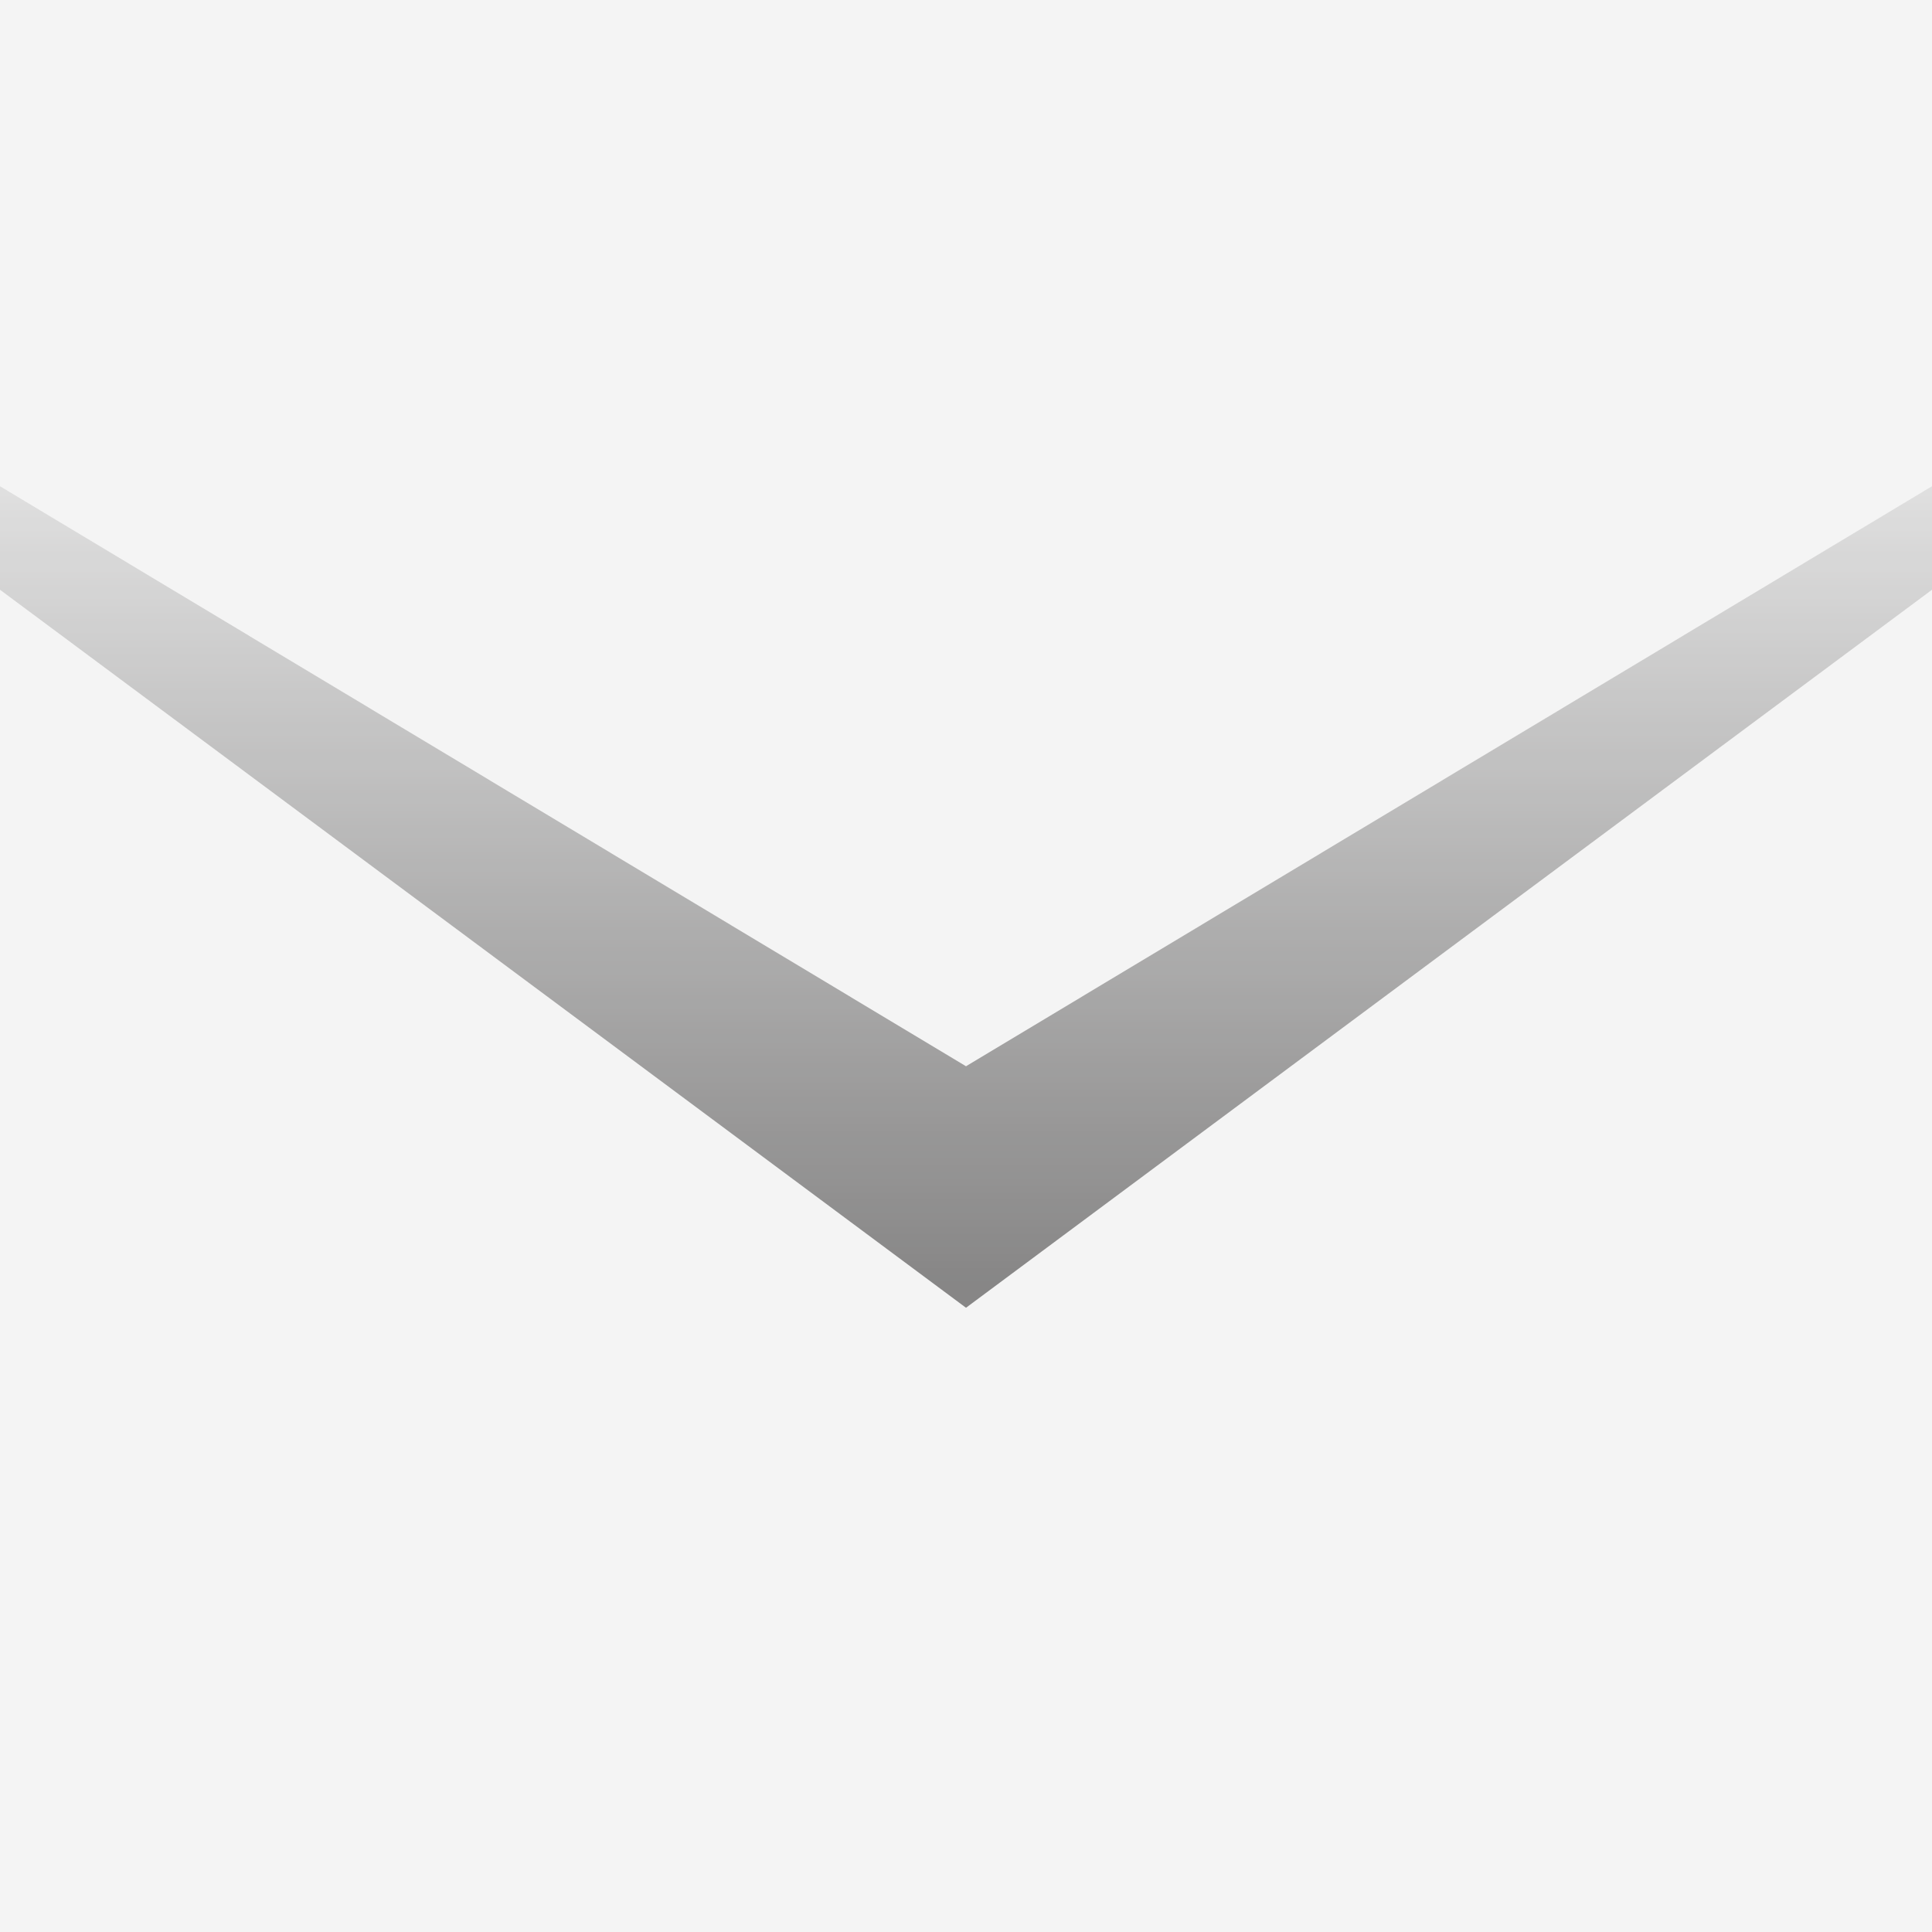
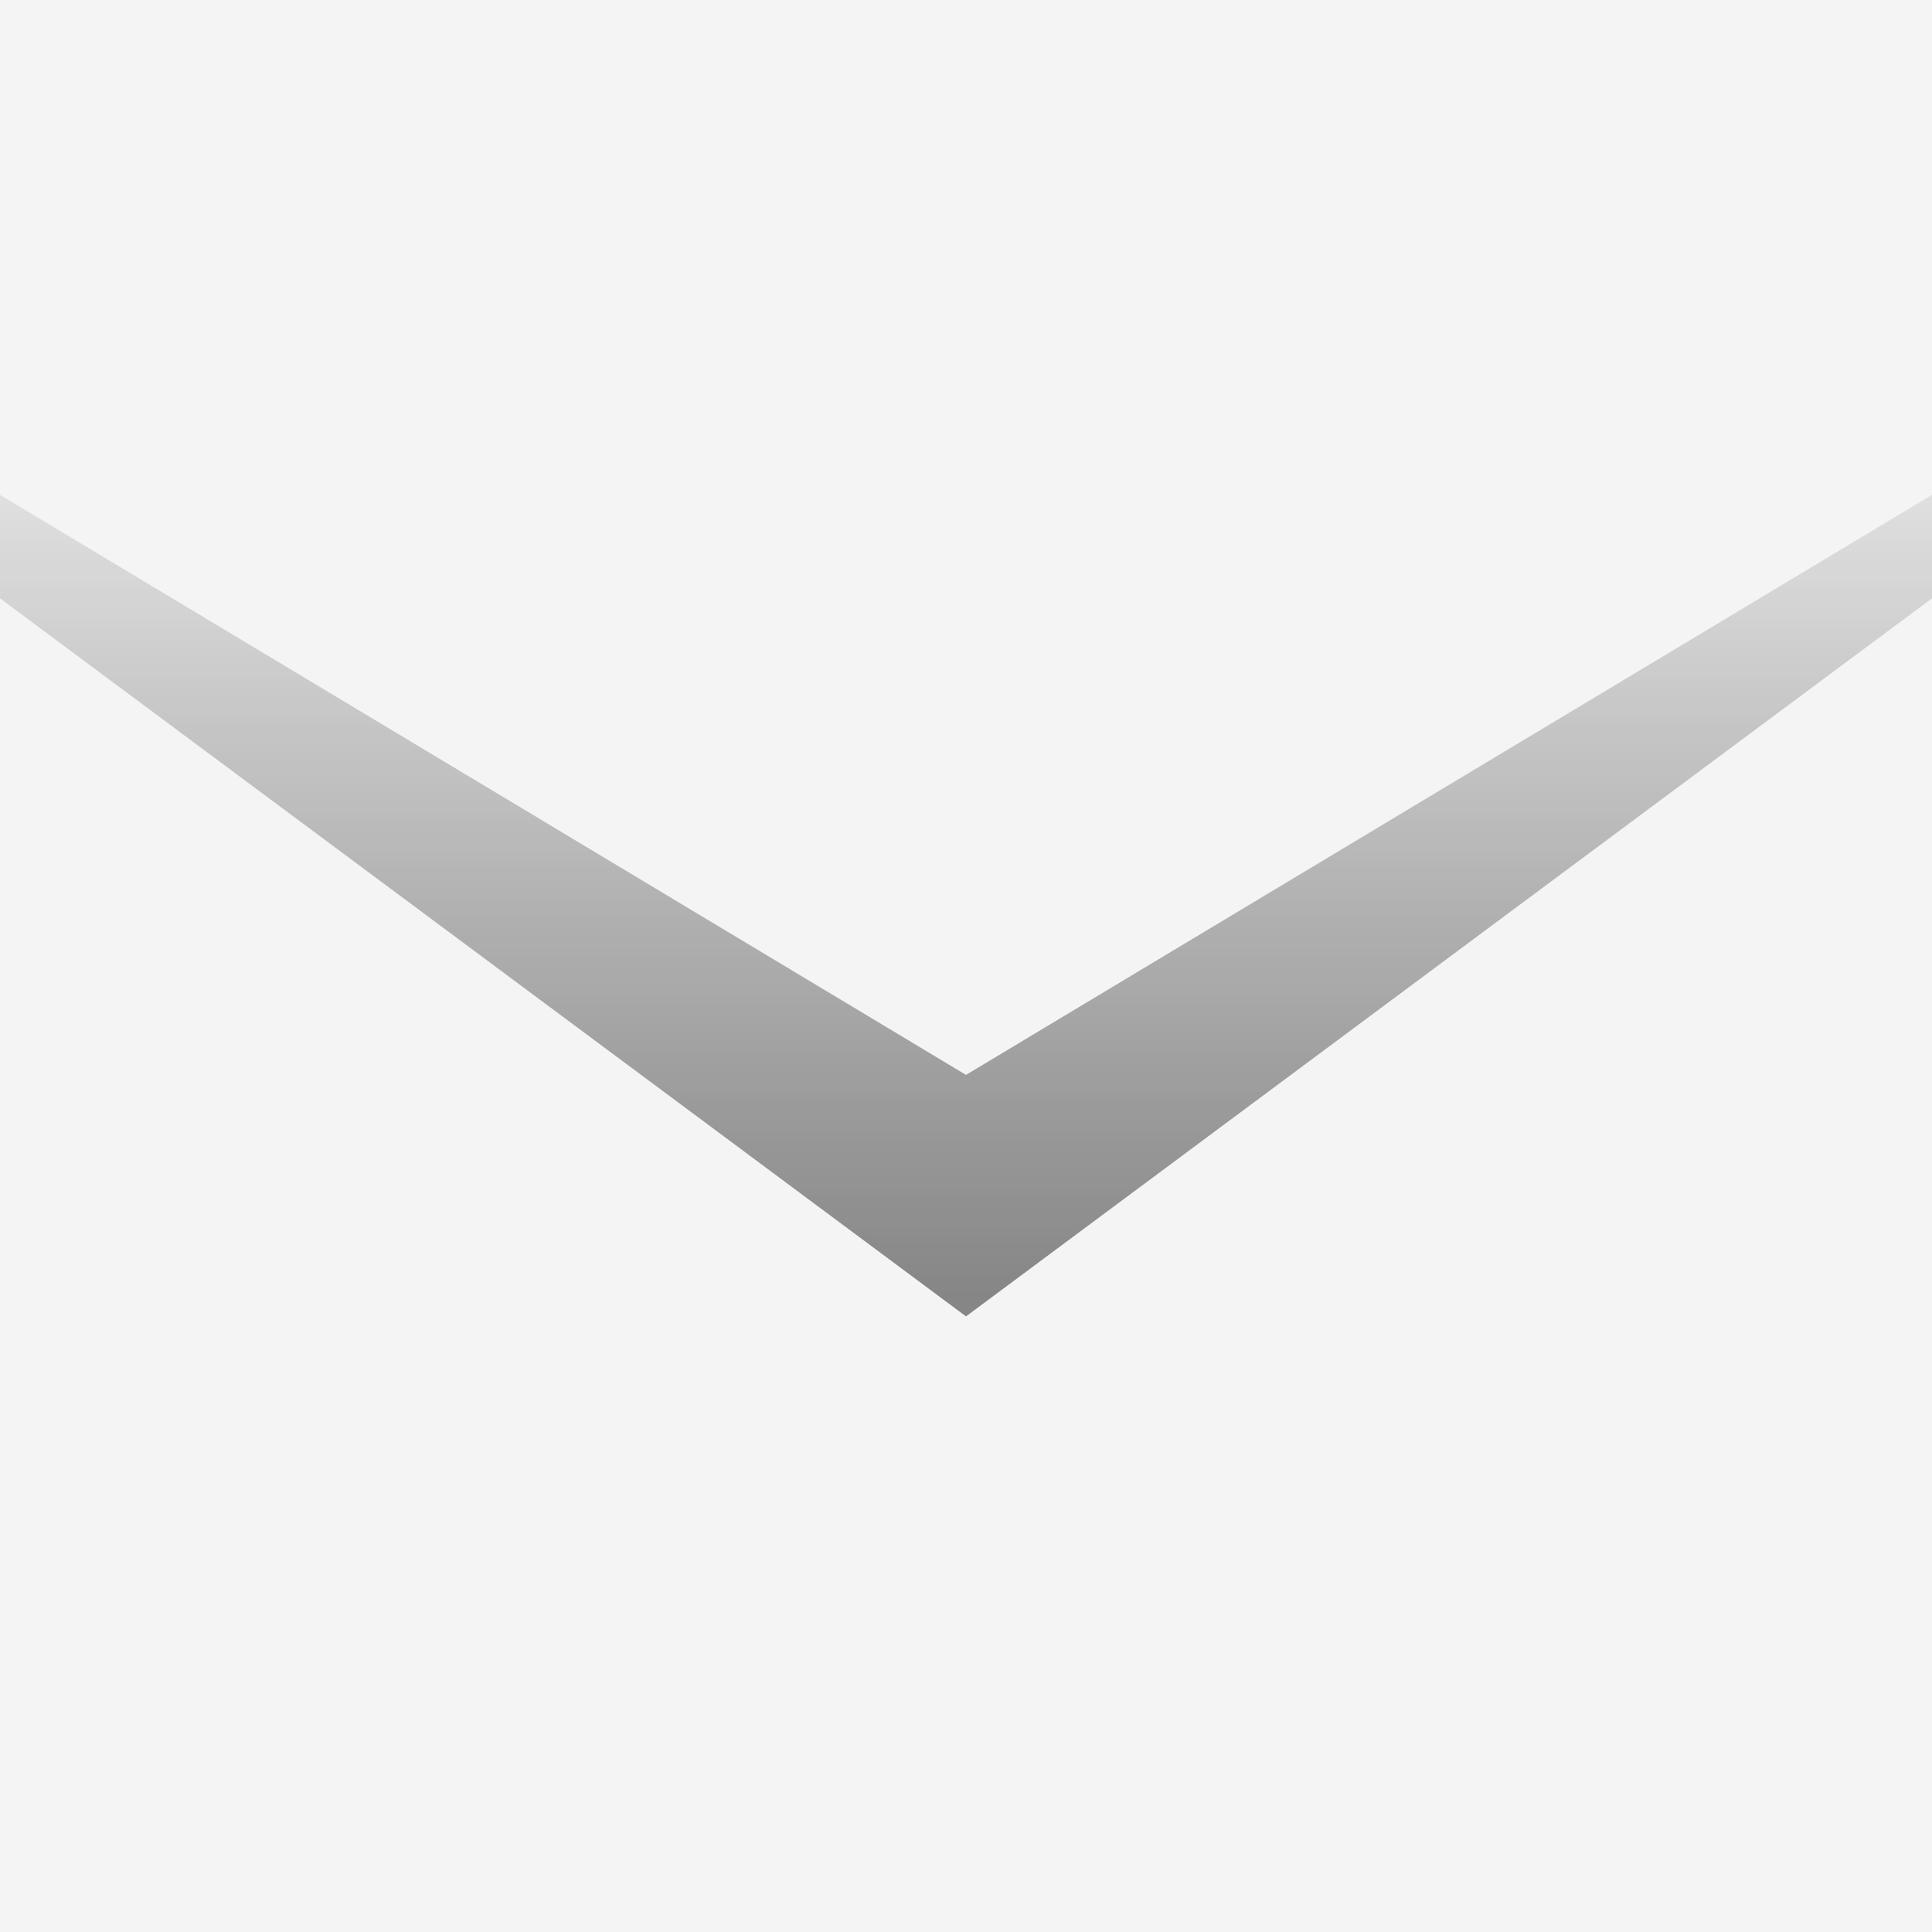
- <svg xmlns="http://www.w3.org/2000/svg" viewBox="0 0 56 56">
+ <svg xmlns="http://www.w3.org/2000/svg" viewBox="0 0 64 64">
  <defs>
-     <linearGradient id="d0a8d265-f4c1-4fac-8b32-8ee28f8539c6" x1="28" y1="12.312" x2="28" y2="37.249" gradientUnits="userSpaceOnUse">
+     <linearGradient id="af216de8-7b38-4be7-befc-964c90336e83" x1="32" y1="14.357" x2="32" y2="42.856" gradientUnits="userSpaceOnUse">
      <stop offset="0" stop-color="#ededed" />
      <stop offset="1" stop-color="#706f6f" />
    </linearGradient>
  </defs>
  <g style="isolation:isolate">
-     <g id="15ccc403-7f58-418e-907b-391d45a71a04" data-name="Mail">
-       <rect width="56" height="56" style="fill:#f4f4f4" />
-       <polygon id="680d7355-d671-4a97-96c4-b1128980d25b" data-name="Mail" points="0 14.094 0 17.094 28 37.906 56 17.094 56 14.094 28 30.906 0 14.094" style="opacity:0.8;mix-blend-mode:multiply;fill:url(#d0a8d265-f4c1-4fac-8b32-8ee28f8539c6)" />
+     <g id="b64a1e06-815a-4f93-9e07-26c5e65acceb" data-name="Mail">
+       <rect id="cf3a76c9-2e38-44bf-b833-8c11ad559376" data-name="BG" width="64" height="64" style="fill:#f4f4f4" />
+       <polygon id="2fb30d22-780d-4f75-97c3-49c24a0e83ca" data-name="Icon" points="0 16.393 0 19.821 32 43.607 64 19.821 64 16.393 32 35.607 0 16.393" style="opacity:0.8;mix-blend-mode:multiply;fill:url(#af216de8-7b38-4be7-befc-964c90336e83)" />
    </g>
  </g>
</svg>
